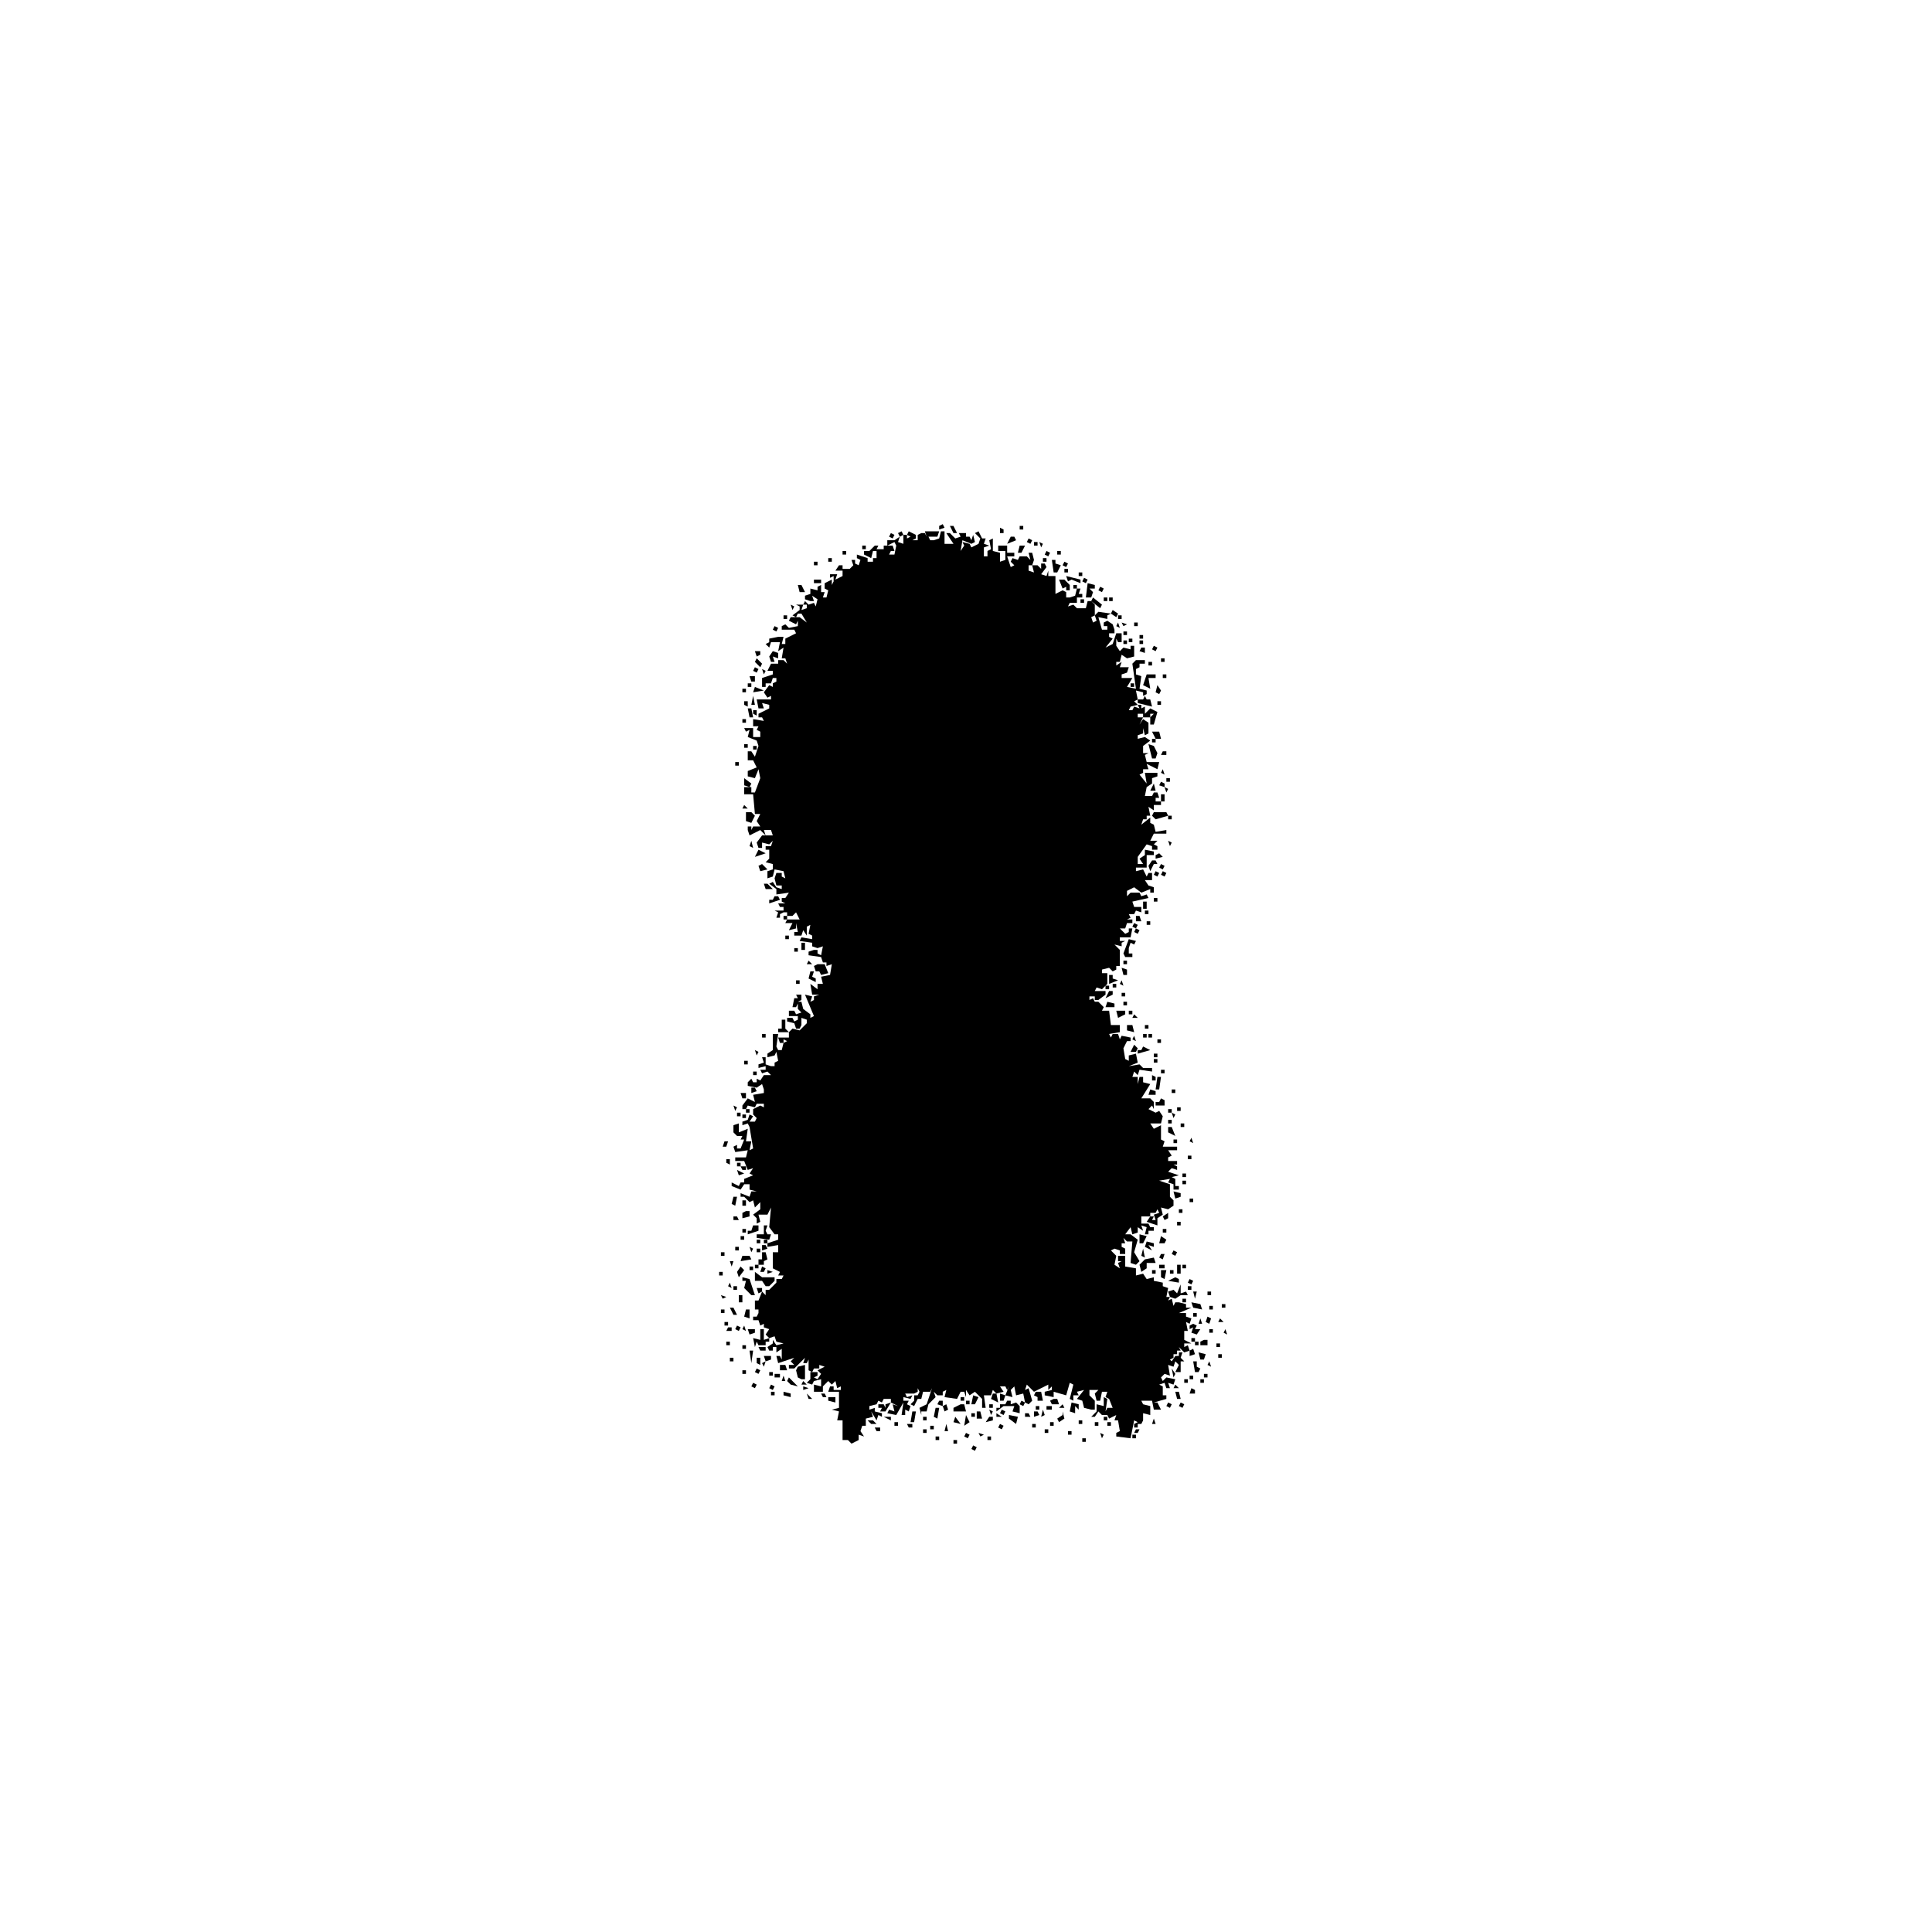
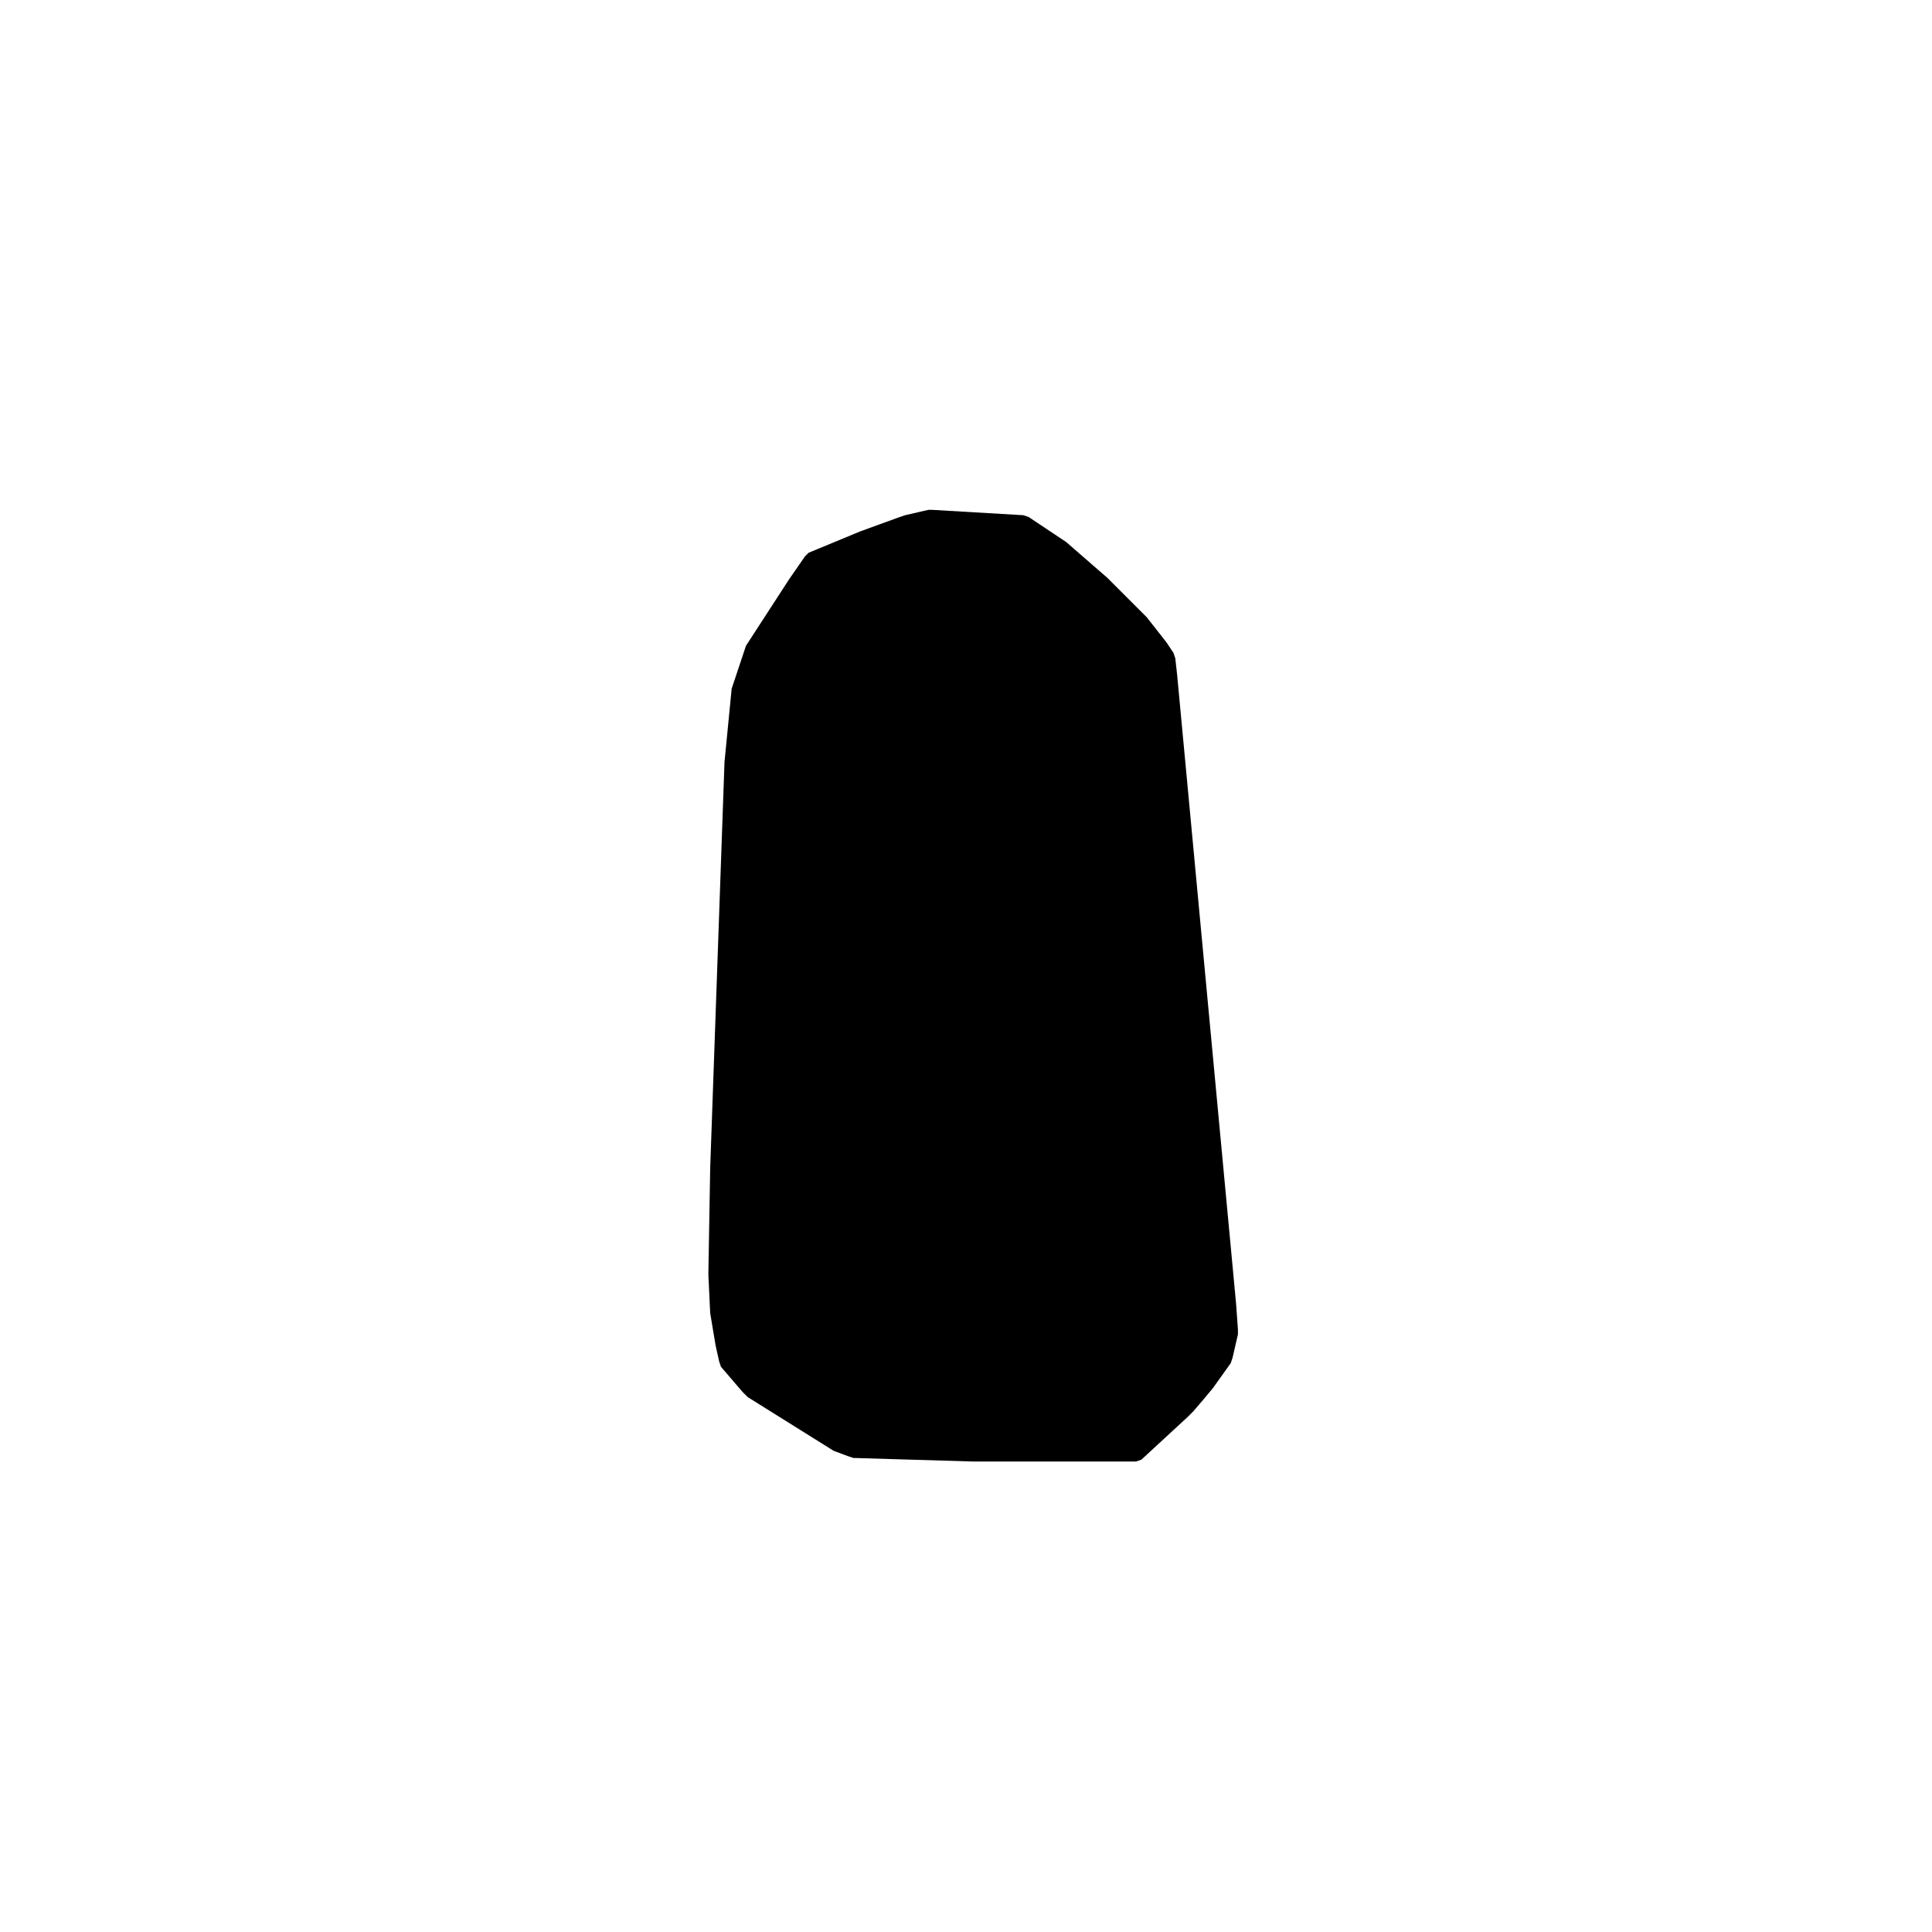
<svg xmlns="http://www.w3.org/2000/svg" viewBox="0 0 2160 2160">
-   <path id="particular_aura" d="M1054 586L1056 590L1050 592L1050 588ZM1062 588L1066 588L1070 596L1066 596ZM1140 588L1144 588L1144 592L1140 592ZM1118 590L1122 592L1122 596L1118 596ZM1008 594L1010 598L1006 600L1004 596ZM1016 594L1024 598L1024 602L1020 604L1026 604L1026 598L1030 596L1034 596L1036 600L1034 594L1050 594L1048 600L1038 600L1040 604L1044 604L1050 602L1052 594L1056 594L1056 608L1066 608L1058 596L1062 596L1068 602L1074 600L1072 596L1080 596L1080 600L1084 600L1086 604L1088 598L1090 606L1086 608L1076 604L1074 616L1078 610L1076 606L1084 608L1086 612L1094 608L1096 602L1090 596L1094 594L1098 602L1102 602L1100 608L1106 610L1100 612L1100 622L1104 622L1104 616L1108 614L1106 604L1110 602L1110 616L1118 618L1118 628L1124 626L1124 616L1116 616L1116 610L1126 610L1126 618L1134 618L1134 622L1126 622L1130 634L1134 632L1130 628L1132 624L1138 626L1140 622L1148 622L1152 626L1150 618L1154 618L1156 626L1154 632L1150 632L1150 638L1156 640L1154 632L1160 632L1164 636L1164 630L1168 630L1170 634L1164 642L1170 644L1172 638L1172 644L1180 644L1180 664L1188 660L1192 662L1192 668L1196 668L1202 666L1204 658L1208 658L1206 664L1210 664L1210 668L1204 668L1204 674L1196 674L1194 678L1200 676L1204 680L1214 680L1216 672L1220 672L1224 676L1224 688L1220 690L1222 696L1226 694L1224 688L1228 684L1242 686L1238 688L1238 692L1228 690L1232 704L1238 704L1238 700L1234 700L1234 696L1238 694L1244 698L1246 704L1246 708L1240 708L1240 712L1244 714L1236 724L1244 720L1248 708L1254 708L1254 718L1250 718L1248 714L1248 722L1252 728L1256 724L1264 726L1264 722L1268 722L1268 734L1260 736L1254 732L1252 740L1248 740L1248 744L1254 740L1252 746L1262 746L1260 752L1254 754L1254 758L1266 758L1260 768L1270 770L1266 742L1270 738L1280 738L1280 742L1274 742L1274 746L1270 748L1270 754L1276 756L1274 770L1282 772L1282 776L1278 778L1278 774L1270 772L1272 782L1268 784L1272 788L1264 790L1262 794L1266 794L1268 790L1274 792L1272 788L1276 788L1276 792L1280 790L1280 798L1286 792L1294 796L1290 810L1286 810L1286 802L1290 798L1286 798L1286 802L1278 802L1278 798L1272 798L1272 802L1278 802L1274 810L1278 804L1284 808L1284 820L1280 822L1278 814L1278 820L1272 822L1272 826L1280 824L1286 828L1278 834L1278 842L1284 842L1280 844L1282 852L1296 852L1294 860L1282 854L1284 860L1278 860L1278 864L1274 866L1282 876L1280 864L1294 864L1294 868L1288 870L1288 876L1282 880L1280 890L1288 890L1290 886L1294 886L1296 892L1292 892L1292 896L1298 896L1298 900L1290 900L1290 906L1284 902L1286 912L1282 912L1282 916L1278 916L1276 922L1286 914L1286 920L1290 922L1292 930L1304 928L1304 932L1290 932L1286 940L1294 940L1290 944L1294 946L1294 950L1288 950L1288 946L1282 944L1272 958L1272 966L1278 966L1274 960L1280 956L1280 950L1290 952L1290 956L1282 956L1282 970L1270 970L1270 974L1278 972L1282 980L1284 976L1288 976L1288 984L1280 984L1284 990L1290 992L1290 998L1286 998L1286 994L1276 998L1268 992L1260 996L1260 1002L1264 998L1274 998L1276 1002L1282 1000L1284 1004L1266 1008L1268 1014L1276 1014L1276 1020L1270 1018L1268 1022L1262 1022L1264 1026L1260 1028L1266 1028L1266 1032L1260 1032L1258 1038L1252 1038L1258 1044L1262 1042L1262 1038L1266 1038L1264 1048L1252 1048L1252 1052L1258 1052L1254 1054L1254 1058L1246 1056L1252 1062L1252 1080L1248 1080L1248 1084L1244 1086L1240 1082L1232 1084L1232 1088L1238 1088L1238 1100L1232 1106L1226 1104L1224 1108L1236 1108L1236 1112L1228 1118L1224 1118L1224 1114L1218 1114L1218 1118L1222 1116L1224 1120L1228 1120L1234 1126L1232 1130L1240 1130L1242 1146L1252 1146L1252 1154L1240 1156L1242 1160L1244 1156L1250 1156L1252 1162L1254 1158L1264 1160L1264 1164L1260 1164L1256 1172L1258 1184L1262 1186L1262 1180L1270 1178L1272 1188L1262 1192L1274 1190L1278 1194L1288 1194L1288 1198L1274 1196L1272 1202L1268 1198L1266 1204L1272 1204L1272 1212L1274 1204L1278 1204L1278 1210L1286 1212L1276 1228L1286 1228L1290 1232L1290 1240L1288 1236L1284 1240L1292 1244L1296 1242L1300 1248L1298 1256L1286 1256L1290 1262L1298 1258L1298 1274L1302 1276L1300 1282L1316 1282L1316 1286L1306 1286L1310 1292L1306 1294L1306 1298L1316 1298L1316 1302L1312 1302L1316 1304L1316 1308L1310 1306L1306 1310L1318 1314L1310 1316L1314 1318L1314 1326L1318 1326L1318 1330L1312 1330L1312 1324L1306 1322L1308 1318L1296 1320L1308 1324L1308 1338L1312 1342L1312 1348L1306 1352L1298 1350L1300 1358L1294 1362L1294 1370L1282 1366L1286 1360L1290 1360L1288 1364L1292 1364L1290 1358L1296 1356L1294 1352L1292 1356L1286 1356L1286 1360L1276 1360L1276 1368L1284 1368L1286 1372L1290 1372L1290 1376L1284 1376L1284 1380L1280 1380L1282 1372L1276 1370L1278 1376L1272 1372L1272 1378L1266 1380L1264 1372L1258 1380L1264 1380L1272 1386L1268 1400L1274 1410L1270 1414L1264 1412L1266 1388L1260 1388L1256 1384L1258 1390L1254 1390L1254 1394L1258 1396L1258 1402L1252 1402L1252 1398L1246 1396L1242 1398L1248 1404L1246 1414L1252 1418L1250 1412L1254 1410L1250 1410L1250 1404L1258 1404L1258 1416L1270 1418L1270 1426L1278 1424L1282 1430L1290 1428L1290 1432L1300 1434L1300 1438L1306 1440L1304 1450L1308 1450L1306 1454L1310 1452L1312 1460L1314 1456L1318 1456L1326 1458L1326 1462L1332 1462L1318 1468L1326 1468L1326 1472L1332 1474L1330 1480L1326 1478L1328 1488L1324 1488L1324 1498L1332 1502L1324 1502L1324 1506L1328 1504L1330 1510L1324 1512L1318 1506L1320 1510L1316 1510L1316 1514L1312 1514L1312 1518L1308 1520L1310 1522L1314 1516L1318 1516L1318 1512L1322 1512L1320 1518L1324 1522L1320 1522L1320 1534L1314 1534L1318 1526L1314 1522L1312 1528L1306 1526L1308 1538L1302 1536L1298 1540L1300 1544L1304 1540L1314 1542L1312 1548L1306 1546L1308 1552L1304 1552L1302 1546L1296 1548L1300 1550L1300 1560L1304 1560L1304 1564L1290 1568L1294 1568L1298 1576L1290 1576L1288 1566L1276 1566L1278 1570L1286 1572L1286 1582L1278 1580L1278 1588L1276 1592L1272 1592L1272 1596L1268 1596L1268 1592L1272 1590L1268 1588L1264 1608L1248 1606L1248 1602L1252 1600L1250 1588L1246 1588L1248 1582L1240 1586L1238 1582L1232 1582L1228 1578L1224 1584L1220 1584L1226 1578L1226 1570L1234 1572L1234 1562L1238 1564L1236 1578L1238 1574L1244 1574L1240 1564L1236 1562L1238 1556L1232 1556L1230 1566L1226 1566L1224 1558L1228 1554L1218 1554L1218 1560L1224 1566L1224 1576L1220 1576L1212 1574L1210 1566L1204 1564L1212 1554L1204 1556L1206 1560L1200 1560L1200 1566L1196 1564L1200 1548L1196 1546L1192 1560L1178 1556L1178 1562L1168 1560L1168 1556L1176 1554L1176 1550L1172 1554L1172 1548L1156 1556L1148 1548L1146 1554L1150 1552L1154 1566L1150 1570L1146 1568L1144 1558L1136 1560L1134 1550L1130 1554L1132 1562L1124 1560L1128 1550L1126 1554L1124 1550L1118 1550L1122 1556L1114 1558L1110 1554L1108 1560L1100 1560L1102 1574L1098 1574L1098 1564L1090 1556L1084 1560L1080 1554L1080 1562L1078 1556L1074 1556L1070 1564L1056 1562L1058 1554L1054 1556L1054 1560L1048 1560L1044 1556L1046 1562L1038 1570L1036 1578L1030 1578L1030 1582L1028 1574L1036 1570L1042 1552L1040 1556L1032 1556L1030 1564L1026 1564L1022 1572L1018 1570L1022 1566L1022 1560L1026 1560L1028 1556L1026 1552L1026 1556L1022 1558L1012 1558L1014 1562L1020 1560L1018 1564L1010 1562L1010 1566L1016 1566L1014 1570L1018 1572L1016 1578L1012 1576L1012 1582L1008 1582L1010 1568L1002 1582L992 1580L994 1576L1000 1578L998 1570L1004 1572L996 1568L996 1564L988 1564L986 1568L982 1566L980 1570L972 1572L972 1576L978 1574L978 1578L986 1580L986 1584L982 1582L980 1588L974 1578L976 1584L968 1586L968 1594L964 1594L962 1600L966 1606L960 1604L960 1610L952 1614L948 1610L942 1610L942 1588L936 1588L938 1578L930 1576L938 1574L938 1556L926 1556L928 1550L932 1550L932 1554L940 1554L940 1550L936 1552L934 1544L930 1548L926 1544L920 1550L920 1556L910 1556L910 1548L918 1550L918 1542L910 1544L908 1548L902 1546L906 1542L906 1534L914 1534L914 1538L910 1540L914 1542L918 1536L914 1532L922 1528L916 1526L916 1530L910 1530L908 1534L904 1532L904 1520L902 1524L898 1524L900 1518L888 1530L882 1530L882 1526L888 1526L884 1522L888 1518L870 1524L868 1516L872 1516L874 1520L874 1508L868 1512L868 1506L864 1506L864 1510L860 1510L858 1506L864 1502L864 1498L868 1504L876 1502L868 1500L866 1494L860 1496L856 1492L860 1486L854 1484L854 1480L850 1482L848 1476L842 1476L842 1472L846 1472L848 1468L848 1464L844 1464L844 1454L848 1454L852 1444L856 1448L856 1442L860 1442L868 1434L868 1430L874 1430L876 1426L870 1426L872 1422L864 1418L864 1400L870 1400L870 1392L858 1394L858 1390L870 1386L870 1380L866 1380L860 1372L862 1350L858 1358L848 1358L850 1366L846 1368L846 1362L842 1358L850 1352L850 1344L844 1350L842 1342L838 1344L832 1338L828 1338L828 1334L838 1338L840 1332L846 1332L838 1330L838 1324L832 1324L828 1330L818 1326L818 1322L826 1326L828 1322L832 1322L832 1318L842 1314L838 1312L842 1306L836 1308L832 1298L822 1298L822 1294L834 1294L836 1286L822 1288L820 1282L824 1280L824 1284L828 1284L832 1274L828 1274L830 1270L824 1270L820 1266L820 1258L826 1256L826 1266L836 1262L834 1276L840 1276L838 1286L842 1284L838 1260L836 1256L830 1258L830 1254L836 1252L838 1246L842 1248L838 1254L844 1254L846 1250L842 1246L842 1240L850 1236L854 1238L854 1234L846 1234L844 1238L836 1236L834 1240L830 1240L830 1236L836 1228L844 1232L842 1224L854 1222L854 1218L852 1212L846 1216L836 1214L836 1210L840 1206L842 1210L846 1210L846 1206L850 1208L854 1202L862 1202L858 1198L852 1200L850 1196L856 1196L856 1192L848 1194L848 1190L854 1188L852 1182L856 1182L856 1190L862 1192L866 1192L866 1188L870 1186L868 1176L866 1180L858 1182L858 1178L864 1174L864 1156L870 1156L868 1170L870 1174L874 1174L876 1166L880 1164L876 1162L876 1166L872 1166L870 1160L882 1160L882 1154L886 1150L894 1152L902 1144L902 1140L896 1138L896 1146L894 1150L890 1150L888 1144L880 1142L880 1138L886 1138L888 1142L892 1140L892 1136L882 1136L882 1130L888 1130L890 1134L896 1132L892 1128L892 1122L890 1126L886 1126L888 1116L892 1116L890 1112L896 1112L896 1118L892 1120L896 1120L898 1128L906 1134L906 1138L910 1136L900 1112L908 1114L906 1120L910 1118L910 1114L916 1112L908 1112L906 1100L914 1106L914 1100L920 1100L918 1092L928 1090L930 1078L924 1080L924 1076L920 1076L918 1070L904 1068L904 1064L910 1062L914 1062L914 1066L918 1068L920 1058L914 1060L908 1058L908 1054L894 1052L896 1048L908 1050L908 1046L904 1044L906 1034L902 1036L902 1046L898 1040L896 1046L888 1046L888 1042L892 1042L890 1032L890 1038L882 1040L886 1032L878 1032L880 1028L894 1028L890 1020L886 1024L880 1024L880 1020L876 1020L872 1022L872 1026L868 1026L870 1020L866 1018L876 1018L876 1014L872 1014L870 1010L878 1010L874 1008L874 1004L878 1004L882 998L868 1000L868 994L860 988L864 986L868 992L874 994L874 990L868 990L866 982L868 976L874 976L874 980L878 982L876 974L866 972L864 980L858 982L858 974L864 972L864 966L856 964L860 960L860 950L856 950L856 946L862 946L864 940L860 944L852 942L852 948L848 948L846 942L852 934L864 934L862 928L854 928L856 934L850 928L838 934L836 928L836 924L840 924L840 928L842 924L850 924L846 918L850 910L844 910L842 888L832 888L832 880L840 880L840 886L844 886L850 870L848 860L844 870L836 868L836 862L846 858L842 850L836 850L836 840L840 840L844 846L848 834L846 828L836 824L838 816L834 818L832 814L842 814L842 824L850 824L850 818L846 816L848 812L842 812L842 804L854 806L852 802L848 802L848 798L860 792L860 788L852 786L854 792L848 792L846 782L862 782L862 778L858 780L854 774L860 766L864 768L864 764L868 762L868 758L864 758L862 764L856 764L856 768L852 768L852 758L864 754L864 750L870 750L858 750L862 742L870 742L870 738L876 738L880 742L878 736L874 736L876 724L870 728L872 718L862 718L860 724L856 720L860 718L860 714L870 712L876 712L874 720L878 720L878 714L890 708L888 704L874 704L874 700L878 698L882 702L892 700L892 694L890 698L882 694L884 690L894 690L902 696L896 686L892 686L890 690L886 688L894 682L894 678L890 676L898 676L896 682L902 680L902 676L898 676L900 672L904 676L910 674L912 678L914 670L908 666L910 672L906 672L900 670L900 666L906 664L906 658L914 660L914 656L918 654L918 662L922 662L920 668L924 668L926 660L922 658L922 652L930 648L930 654L932 650L932 644L928 646L928 642L936 642L934 648L942 644L942 638L934 638L938 632L942 632L942 636L950 636L954 632L952 626L956 626L956 630L960 632L962 626L958 624L958 620L970 624L970 628L976 628L976 624L980 624L980 616L976 616L974 624L966 620L966 616L972 616L978 610L982 610L980 614L988 614L988 610L998 610L1000 616L996 616L994 620L1000 620L1002 610L1000 606L992 610L992 604L1000 604L1006 600L1004 606L1010 608L1010 598L1014 598L1014 602L1018 600L1014 598ZM996 596L1000 598L998 602L994 600ZM1130 600L1134 600L1136 604L1126 608ZM1150 602L1154 604L1152 608L1148 606ZM1156 606L1160 606L1160 610L1156 610ZM1162 606L1166 608L1164 612ZM964 610L968 610L968 614L964 614ZM1140 610L1146 610L1142 618L1138 618ZM942 616L946 616L946 620L942 620ZM1170 616L1174 618L1172 622L1168 620ZM1182 616L1186 616L1186 620L1182 620ZM926 624L930 624L930 628L926 628ZM1166 624L1170 624L1170 628L1166 628ZM1176 626L1180 626L1180 630L1186 632L1182 640L1178 640ZM910 628L914 628L914 632L910 632ZM1190 628L1194 630L1192 634L1188 632ZM1190 636L1194 636L1194 640L1190 640ZM1206 640L1210 640L1210 644L1206 644ZM1192 644L1208 648L1208 652L1198 648L1194 650ZM1212 646L1216 648L1214 652L1210 650ZM910 648L918 648L918 652L910 652ZM1184 648L1190 648L1196 654L1196 660L1192 660L1192 656L1188 658ZM1216 652L1224 654L1224 658L1218 658L1222 662L1220 668L1214 668ZM892 654L896 654L900 662L894 662ZM1200 654L1204 654L1204 658L1200 658ZM1230 656L1234 658L1232 662L1228 660ZM1222 668L1232 676L1230 680L1220 672ZM1234 668L1238 668L1238 672L1234 672ZM1240 668L1244 668L1244 672L1240 672ZM1208 670L1212 670L1212 674L1208 674ZM884 676L888 678L886 682ZM1244 682L1250 686L1248 690L1242 686ZM1250 688L1254 688L1254 692L1250 692ZM876 688L880 688L880 692L876 692ZM1250 696L1252 702L1248 700ZM1254 696L1260 698L1256 700ZM1268 696L1272 696L1272 700L1268 700ZM866 700L870 702L868 706L864 704ZM1256 706L1260 706L1260 710L1256 710ZM1274 710L1278 710L1278 714L1274 714ZM1262 714L1266 714L1266 718L1262 718ZM1256 716L1260 716L1260 720L1256 720ZM1274 716L1278 716L1278 720L1274 720ZM1290 722L1294 724L1292 728L1288 726ZM1276 724L1280 724L1280 730L1274 728ZM844 728L850 728L850 732L846 734ZM864 728L870 730L870 736L864 734L866 740L862 740L860 734ZM846 736L852 742L850 746L844 740ZM1298 736L1302 736L1302 740L1298 740ZM1284 740L1288 740L1288 744L1284 744ZM844 746L848 748L846 752L842 750ZM852 748L856 750L854 754ZM1282 754L1292 754L1292 758L1284 758L1286 770L1278 766ZM1300 754L1304 754L1304 758L1300 758ZM838 756L844 756L844 762L840 762ZM1264 764L1268 764L1268 768L1264 768ZM836 764L840 764L840 768L836 768ZM1294 766L1298 772L1296 776L1292 774ZM844 768L854 772L842 774ZM830 770L834 770L834 774L830 774ZM1280 778L1282 782L1286 782L1288 790L1272 786L1272 782L1278 782ZM842 778L844 788L840 788ZM832 784L836 784L836 790L832 788ZM1294 784L1298 784L1298 788L1294 788ZM836 792L840 792L842 802L838 802ZM842 794L846 794L846 800L842 798ZM830 804L834 804L834 808L830 808ZM1288 818L1296 818L1298 826L1292 826ZM1292 826L1292 830L1288 830L1288 826ZM1284 832L1290 834L1294 842L1292 848L1288 848ZM832 832L836 832L836 836L832 836ZM846 834L846 838L842 838L842 834ZM1300 840L1304 840L1304 844L1298 844ZM822 852L826 852L826 856L822 856ZM1300 860L1302 866L1298 864ZM832 870L840 876L838 880L832 878ZM1304 870L1308 870L1308 874L1304 874ZM1298 874L1302 876L1302 880L1296 878ZM1290 876L1292 884L1286 884ZM1302 880L1306 882L1304 886ZM1298 888L1302 888L1302 896L1298 896ZM832 900L836 904L830 904ZM834 908L840 908L844 912L840 920L834 918ZM1290 908L1304 908L1306 912L1292 916L1288 912ZM1306 912L1310 912L1310 916L1306 916ZM840 940L842 948L838 946ZM1306 940L1310 942L1308 946ZM848 950L856 954L844 958ZM1296 954L1300 958L1292 960L1292 956ZM1288 962L1292 962L1294 966L1290 966L1286 974L1284 968ZM852 966L858 972L850 974L848 968ZM1298 966L1302 968L1300 972L1296 970ZM1292 974L1296 976L1294 980L1290 978ZM1300 974L1304 976L1302 980L1298 978ZM854 988L858 988L864 994L856 994ZM866 1002L870 1002L872 1006L860 1010L860 1006L864 1006ZM1290 1004L1294 1004L1294 1008L1290 1008ZM1278 1008L1282 1008L1282 1016L1278 1016ZM1280 1018L1284 1018L1284 1022L1280 1022ZM880 1024L880 1028L876 1028L876 1024ZM1270 1024L1274 1024L1276 1030L1270 1030ZM1282 1030L1286 1030L1286 1034L1282 1034ZM1268 1032L1272 1034L1270 1038L1266 1036ZM1270 1038L1274 1040L1272 1044L1268 1042ZM878 1046L882 1046L882 1050L878 1050ZM1262 1050L1270 1052L1268 1056L1264 1054L1262 1060L1262 1066L1266 1066L1266 1070L1258 1070L1256 1066ZM896 1054L900 1054L900 1062L896 1062ZM888 1060L892 1060L892 1064L888 1064ZM904 1074L908 1078L902 1078ZM1256 1074L1260 1074L1260 1078L1256 1078ZM914 1078L922 1078L926 1088L918 1090L916 1086L912 1086L910 1080ZM1254 1082L1260 1084L1260 1090L1256 1090ZM906 1086L910 1086L908 1092L912 1094L912 1098L904 1094ZM1240 1090L1244 1090L1244 1094L1250 1096L1240 1100ZM890 1096L894 1096L894 1100L890 1100ZM1254 1096L1256 1102L1252 1100ZM1244 1100L1248 1100L1248 1104L1244 1104ZM1236 1102L1240 1102L1240 1106L1236 1106ZM1240 1108L1244 1108L1244 1112L1236 1116ZM1254 1110L1258 1110L1258 1114L1254 1114ZM1238 1120L1246 1122L1246 1126L1236 1126ZM1256 1120L1260 1120L1260 1124L1256 1124ZM1248 1130L1258 1130L1258 1134L1250 1138ZM1262 1130L1266 1130L1266 1134L1262 1134ZM1268 1134L1272 1138L1266 1138ZM874 1140L878 1140L878 1150L882 1154L870 1154L870 1150L874 1150ZM1260 1146L1266 1146L1268 1154L1260 1152ZM1280 1146L1284 1146L1284 1150L1280 1150ZM852 1156L856 1156L856 1160L852 1160ZM1278 1156L1282 1156L1282 1160L1278 1160ZM1284 1156L1288 1156L1288 1160L1284 1160ZM1268 1158L1270 1164L1266 1162ZM1294 1162L1298 1162L1298 1166L1294 1166ZM1268 1168L1272 1172L1270 1176L1264 1176ZM1278 1170L1286 1174L1272 1178L1272 1174L1276 1174ZM844 1174L848 1176L846 1180ZM1290 1178L1294 1178L1294 1182L1290 1182ZM1290 1184L1294 1184L1294 1188L1290 1188ZM832 1186L836 1186L836 1190L832 1190ZM1298 1196L1302 1196L1302 1200L1298 1200ZM842 1198L846 1198L846 1202L842 1202ZM1288 1202L1292 1204L1292 1208L1288 1208ZM1294 1204L1298 1204L1296 1218L1292 1218ZM840 1216L844 1216L846 1220L840 1222ZM1286 1218L1292 1220L1292 1224L1284 1224ZM1310 1218L1314 1218L1314 1222L1310 1222ZM828 1222L834 1222L834 1228L830 1228ZM1298 1228L1302 1230L1302 1236L1292 1236L1292 1232L1296 1232ZM820 1236L824 1238L822 1242ZM834 1240L838 1240L838 1244L834 1244ZM1316 1238L1320 1238L1320 1242L1316 1242ZM1306 1240L1310 1240L1310 1244L1306 1244ZM1310 1244L1314 1246L1312 1250ZM824 1244L828 1244L828 1248L824 1248ZM830 1246L834 1246L834 1250L830 1250ZM1306 1252L1310 1252L1310 1256L1306 1256ZM1320 1256L1324 1256L1324 1260L1320 1260ZM1306 1260L1310 1260L1314 1270L1306 1266ZM1332 1272L1334 1278L1330 1276ZM1312 1274L1316 1274L1316 1278L1312 1278ZM810 1276L814 1276L812 1282L808 1282ZM1328 1292L1332 1292L1332 1296L1328 1296ZM812 1296L816 1296L816 1302L812 1300ZM824 1300L828 1300L828 1304L824 1304ZM828 1304L834 1304L834 1308L830 1308ZM824 1308L832 1312L826 1314ZM1322 1312L1326 1312L1326 1316L1322 1316ZM1322 1320L1326 1320L1326 1324L1322 1324ZM1312 1332L1320 1334L1320 1338L1314 1340ZM820 1338L824 1338L822 1348L818 1346ZM834 1342L834 1348L830 1348L830 1342ZM1330 1340L1334 1340L1334 1344L1330 1344ZM1318 1352L1322 1352L1322 1356L1318 1356ZM834 1354L838 1354L838 1360L830 1362L830 1356ZM1306 1356L1306 1362L1302 1364L1300 1360ZM820 1360L824 1360L826 1364L820 1364ZM1316 1366L1320 1366L1320 1370L1316 1370ZM842 1370L848 1370L848 1376L836 1380L836 1376L840 1376ZM854 1370L858 1370L856 1376L858 1380L862 1380L860 1386L846 1384L846 1380L854 1380ZM830 1374L834 1374L834 1378L830 1378ZM1300 1374L1304 1374L1304 1378L1300 1378ZM1274 1380L1282 1382L1278 1390L1274 1390ZM828 1382L832 1382L832 1386L828 1386ZM1298 1382L1304 1386L1302 1390L1296 1390ZM854 1386L858 1386L858 1390L854 1390ZM846 1386L850 1386L850 1390L846 1390ZM1282 1388L1290 1390L1290 1394L1284 1392L1288 1398L1280 1394ZM852 1392L856 1392L858 1396L852 1398ZM822 1394L826 1394L826 1398L822 1398ZM838 1394L842 1396L840 1400ZM850 1396L850 1400L846 1400L846 1396ZM1278 1396L1280 1406L1276 1404ZM1312 1398L1316 1400L1314 1404L1310 1402ZM806 1400L810 1400L810 1404L806 1404ZM852 1400L856 1400L858 1408L854 1410L854 1414L848 1414L848 1408L852 1408ZM1298 1402L1302 1402L1300 1408L1296 1406ZM830 1404L838 1404L840 1408L828 1410ZM1290 1406L1292 1412L1282 1412L1282 1418L1276 1422L1274 1414L1280 1408ZM816 1410L820 1410L818 1416ZM848 1414L848 1418L844 1418L844 1414ZM1296 1414L1302 1414L1302 1418L1296 1418ZM1316 1414L1320 1414L1320 1424L1316 1424ZM1322 1414L1326 1414L1326 1418L1322 1418ZM828 1416L832 1420L826 1428L824 1422ZM838 1416L842 1416L842 1420L838 1420ZM852 1416L856 1418L854 1422L850 1422ZM858 1420L864 1422L858 1424ZM1288 1420L1292 1420L1292 1424L1288 1424ZM1298 1420L1304 1420L1302 1430L1298 1428ZM1308 1420L1312 1420L1312 1424L1308 1424ZM804 1422L808 1422L808 1426L804 1426ZM844 1422L852 1428L866 1428L866 1432L860 1438L856 1438L852 1432L844 1432ZM830 1428L838 1430L844 1448L840 1448L832 1440L834 1432L830 1432ZM1314 1428L1318 1430L1318 1434L1306 1432ZM1330 1430L1334 1432L1332 1436L1328 1434ZM816 1434L818 1440L814 1438ZM1320 1436L1320 1446L1326 1444L1328 1448L1320 1448L1314 1452L1308 1450L1306 1444L1312 1442L1316 1446ZM820 1438L824 1438L824 1442L820 1442ZM846 1440L852 1440L852 1444L848 1446ZM1328 1438L1332 1438L1332 1442L1328 1442ZM1334 1444L1338 1444L1336 1452ZM1350 1444L1354 1444L1354 1448L1350 1448ZM806 1448L812 1450L808 1452ZM826 1448L830 1448L830 1456L826 1456ZM1322 1452L1326 1452L1326 1456L1322 1456ZM1332 1456L1342 1458L1344 1464L1334 1462ZM1214 1458L1218 1458L1218 1462L1214 1462ZM1222 1458L1226 1458L1226 1462L1222 1462ZM1366 1458L1370 1458L1370 1462L1366 1462ZM1352 1460L1356 1460L1356 1464L1352 1464ZM816 1462L820 1462L824 1470L820 1470ZM806 1464L810 1464L810 1468L806 1468ZM834 1464L838 1464L838 1474L832 1472ZM1334 1468L1338 1468L1338 1472L1334 1472ZM1350 1472L1354 1474L1352 1480L1348 1478ZM1342 1474L1344 1480L1340 1480ZM1364 1474L1368 1478L1362 1478ZM810 1478L814 1478L814 1482L810 1482ZM1334 1480L1338 1482L1336 1486L1342 1486L1338 1492L1332 1490L1334 1484L1330 1486L1330 1482ZM824 1482L828 1484L826 1488L822 1486ZM832 1482L834 1488L830 1486ZM814 1484L818 1484L818 1488L812 1488ZM836 1486L844 1486L844 1490L838 1492ZM850 1486L854 1486L854 1498L860 1496L860 1500L856 1500L856 1504L848 1504L846 1500L844 1506L842 1496L850 1498ZM1352 1486L1356 1486L1356 1490L1352 1490ZM1370 1486L1372 1492L1368 1490ZM1178 1488L1182 1488L1182 1492L1178 1492ZM1332 1496L1336 1496L1336 1500L1332 1500ZM1336 1500L1340 1500L1340 1504L1336 1504ZM1346 1498L1350 1498L1350 1504L1342 1504L1342 1500ZM812 1500L816 1500L816 1504L812 1504ZM1360 1502L1364 1502L1364 1506L1360 1506ZM830 1504L834 1504L834 1508L830 1508ZM848 1506L856 1506L856 1510L850 1510ZM1330 1510L1334 1508L1336 1514L1330 1516ZM838 1510L842 1510L840 1524ZM1340 1512L1348 1514L1346 1520L1342 1520ZM1362 1514L1366 1514L1366 1518L1362 1518ZM854 1516L862 1516L862 1520L856 1522ZM816 1518L820 1518L820 1522L816 1522ZM846 1518L850 1518L850 1526L846 1524ZM856 1522L854 1528L852 1524ZM1334 1522L1338 1522L1338 1528L1342 1530L1340 1534L1336 1534ZM1352 1522L1354 1528L1350 1526ZM872 1526L878 1526L880 1532L872 1532ZM900 1526L900 1542L896 1542L892 1540L890 1532L892 1528ZM846 1530L850 1532L848 1536L844 1534ZM1310 1530L1314 1536L1312 1540ZM830 1532L834 1532L834 1536L830 1536ZM860 1534L864 1534L864 1538L860 1538ZM866 1536L872 1536L872 1540L866 1540ZM1346 1536L1350 1536L1350 1540L1346 1540ZM876 1538L878 1544L874 1544ZM1330 1538L1334 1538L1334 1542L1330 1542ZM882 1540L892 1550L884 1548L880 1544ZM1324 1542L1328 1542L1328 1546L1324 1546ZM1342 1542L1346 1542L1346 1546L1342 1546ZM898 1544L902 1548L896 1548ZM842 1546L846 1548L844 1552L840 1550ZM862 1548L866 1550L864 1554L860 1552ZM1314 1548L1318 1552L1312 1552ZM898 1550L904 1552L898 1554ZM1332 1552L1336 1554L1336 1558L1330 1558ZM862 1556L866 1556L866 1560L862 1560ZM876 1556L884 1558L884 1562L876 1560ZM1114 1558L1116 1568L1108 1564L1110 1558ZM1158 1556L1164 1556L1166 1566L1160 1566L1160 1562L1156 1560ZM1314 1556L1318 1556L1320 1564L1316 1564ZM902 1558L908 1564L904 1564ZM918 1558L922 1558L924 1562L920 1562ZM1118 1558L1124 1560L1122 1566L1118 1566ZM1078 1562L1078 1566L1074 1566L1074 1562ZM1088 1560L1094 1562L1090 1570L1086 1570ZM926 1562L934 1562L934 1568L926 1566ZM1178 1564L1182 1564L1184 1570L1176 1570L1174 1566ZM996 1568L990 1578L984 1578L986 1574L982 1574L982 1570L988 1570L990 1574L990 1570ZM1050 1566L1054 1566L1054 1572L1048 1570ZM1080 1566L1084 1566L1084 1570L1080 1570ZM1126 1566L1130 1566L1130 1570L1136 1568L1140 1572L1140 1580L1132 1578L1134 1572L1122 1572L1114 1578L1114 1574L1118 1574L1118 1570L1124 1570ZM1142 1566L1146 1568L1144 1572L1140 1570ZM1188 1570L1190 1574L1184 1574ZM1198 1568L1206 1570L1206 1576L1202 1572L1202 1580L1196 1578ZM1306 1568L1310 1570L1308 1574L1304 1572ZM1320 1568L1324 1570L1322 1574L1318 1572ZM1054 1572L1058 1570L1060 1576L1056 1578ZM1074 1570L1078 1570L1080 1578L1066 1578L1066 1574ZM1106 1570L1110 1570L1110 1574L1106 1574ZM1158 1572L1162 1572L1162 1576L1158 1576ZM1170 1572L1176 1572L1176 1576L1170 1576ZM1046 1574L1050 1574L1048 1586L1044 1584ZM1120 1576L1124 1578L1122 1582L1118 1580ZM1106 1576L1110 1578L1108 1582ZM1166 1576L1168 1582L1164 1584ZM1020 1578L1024 1578L1022 1590L1018 1590ZM1092 1578L1096 1578L1098 1586L1092 1586ZM1156 1578L1160 1578L1162 1582L1156 1584ZM1188 1578L1190 1586L1184 1590L1182 1586L1188 1582ZM1086 1580L1090 1580L1090 1584L1086 1584ZM1114 1580L1120 1584L1114 1584ZM1146 1580L1150 1580L1152 1584L1146 1584ZM1080 1582L1084 1590L1078 1594ZM1128 1582L1138 1584L1136 1592L1128 1586ZM1238 1584L1238 1588L1234 1588L1234 1584ZM988 1584L996 1584L996 1588ZM1032 1584L1036 1584L1036 1588L1032 1588ZM1068 1584L1074 1592L1066 1590ZM1106 1584L1110 1584L1110 1588L1102 1590ZM1290 1586L1292 1592L1288 1592ZM970 1588L976 1588L980 1592L974 1592ZM1206 1588L1210 1588L1210 1592L1206 1592ZM1000 1590L1004 1590L1004 1594L1000 1594ZM1174 1590L1178 1590L1178 1594L1174 1594ZM1224 1590L1228 1590L1228 1594L1224 1594ZM1238 1590L1242 1590L1242 1594L1238 1594ZM1014 1592L1020 1592L1020 1596L1016 1596ZM1058 1592L1060 1600L1056 1600ZM1118 1592L1122 1594L1120 1598L1116 1596ZM1154 1592L1158 1592L1158 1596L1154 1596ZM1040 1594L1044 1594L1044 1598L1040 1598ZM978 1596L984 1596L984 1600L980 1600ZM1274 1598L1272 1602L1268 1602L1270 1598ZM1032 1598L1036 1598L1036 1602L1032 1602ZM1168 1598L1172 1598L1172 1602L1168 1602ZM1194 1600L1198 1600L1198 1604L1194 1604ZM1080 1602L1084 1604L1082 1608L1078 1606ZM1094 1602L1100 1604L1096 1606ZM1230 1602L1234 1604L1232 1608ZM1266 1604L1270 1604L1270 1608L1266 1608ZM1046 1606L1050 1606L1050 1610L1046 1610ZM1104 1606L1108 1606L1108 1610L1104 1610ZM1210 1608L1214 1608L1214 1612L1210 1612ZM1066 1610L1070 1610L1070 1614L1066 1614ZM1088 1616L1092 1618L1090 1622L1086 1620Z" />
+   <path id="particular_aura" d="M792 1422L794 1306L810 852L818 770L834 722L882 648L900 622L904 618L962 594L1006 578L1012 576L1038 570L1042 570L1144 576L1150 578L1192 606L1238 646L1282 690L1304 718L1312 730L1314 736L1316 754L1382 1458L1384 1486L1384 1492L1378 1518L1376 1524L1356 1552L1346 1564L1334 1578L1328 1584L1276 1632L1270 1634L1088 1634L954 1630L948 1628L932 1622L836 1562L830 1556L806 1528L804 1522L800 1504L794 1468L792 1426Z" />
</svg>
